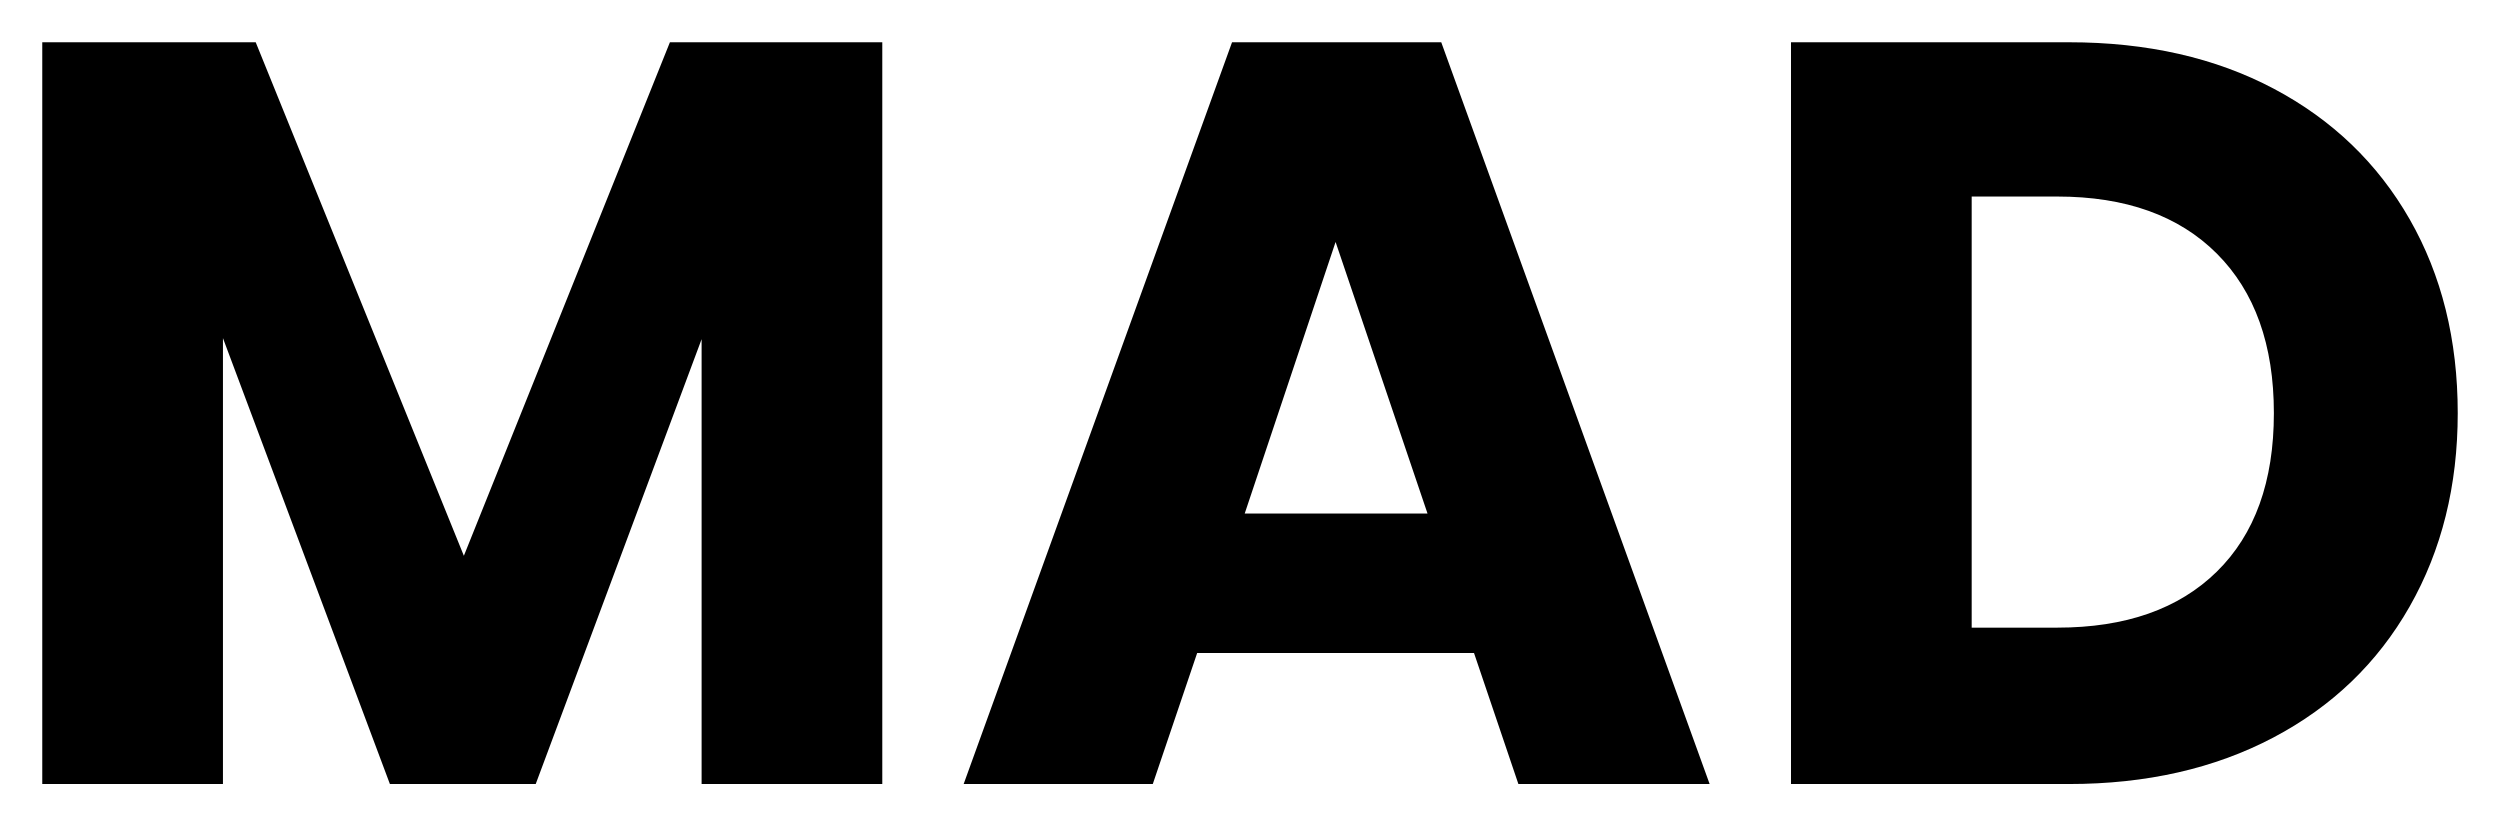
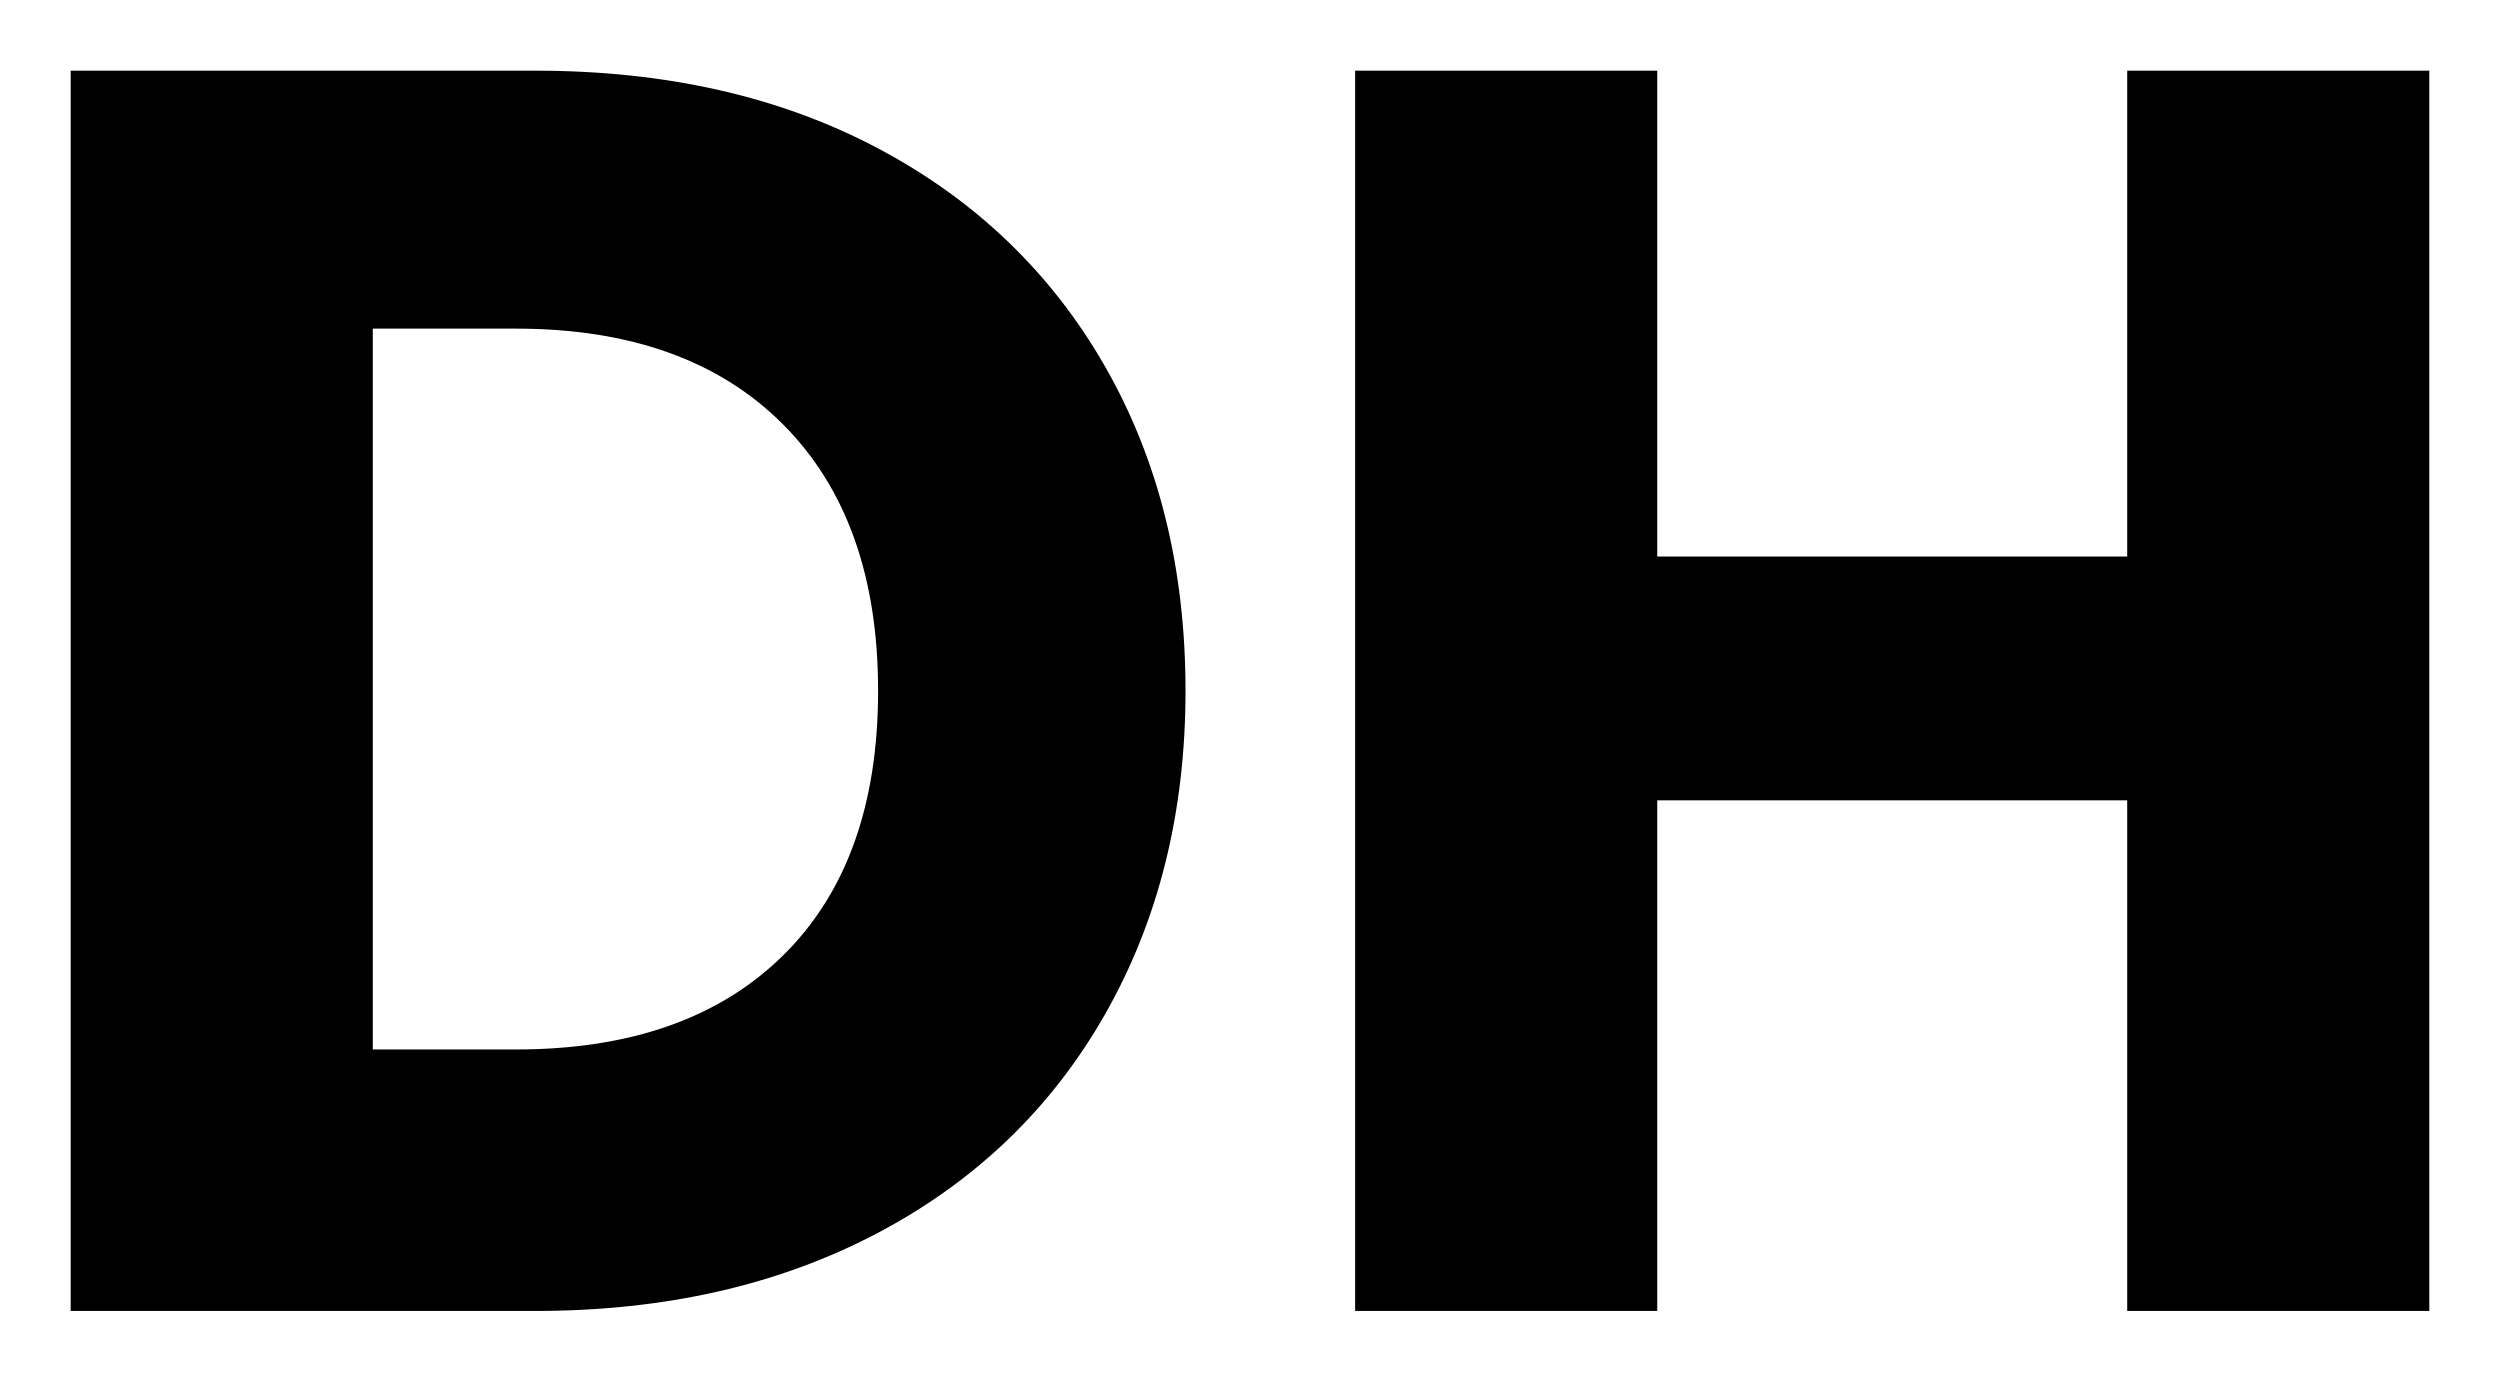
- <svg xmlns="http://www.w3.org/2000/svg" viewBox="2.2 -74.2 236.6 78.2">
-   <path fill="currentColor" d="M85.7-70.2V0H68.6v-42.1L52.9 0H39.1L23.3-42.2V0H6.2v-70.2h20.2l19.7 48.6 19.5-48.6Zm56 57.8h-26.2L111.3 0H93.4l25.4-70.2h19.8L164 0h-18.1Zm-4.4-13.2-8.7-25.7-8.6 25.7Zm97.5-9.5q0 10.3-4.55 18.3t-12.9 12.4T198 0h-26.3v-70.2H198q11.1 0 19.4 4.4t12.85 12.35 4.55 18.35m-17.4 0q0-9.7-5.4-15.1t-15.1-5.4h-8.1v40.8h8.1q9.7 0 15.1-5.3t5.4-15" />
+ <svg xmlns="http://www.w3.org/2000/svg" viewBox="2.2 -74.2 141.5 78.2">
+   <path fill="currentColor" d="M69.3-35.1q0 10.3-4.55 18.3T51.85-4.4 32.5 0H6.2v-70.2h26.3q11.1 0 19.4 4.4t12.85 12.35T69.3-35.1m-17.4 0q0-9.7-5.4-15.1t-15.1-5.4h-8.1v40.8h8.1q9.7 0 15.1-5.3t5.4-15m87.8-35.1V0h-17.1v-28.9H96V0H78.9v-70.2H96v27.5h26.6v-27.5Z" />
</svg>
